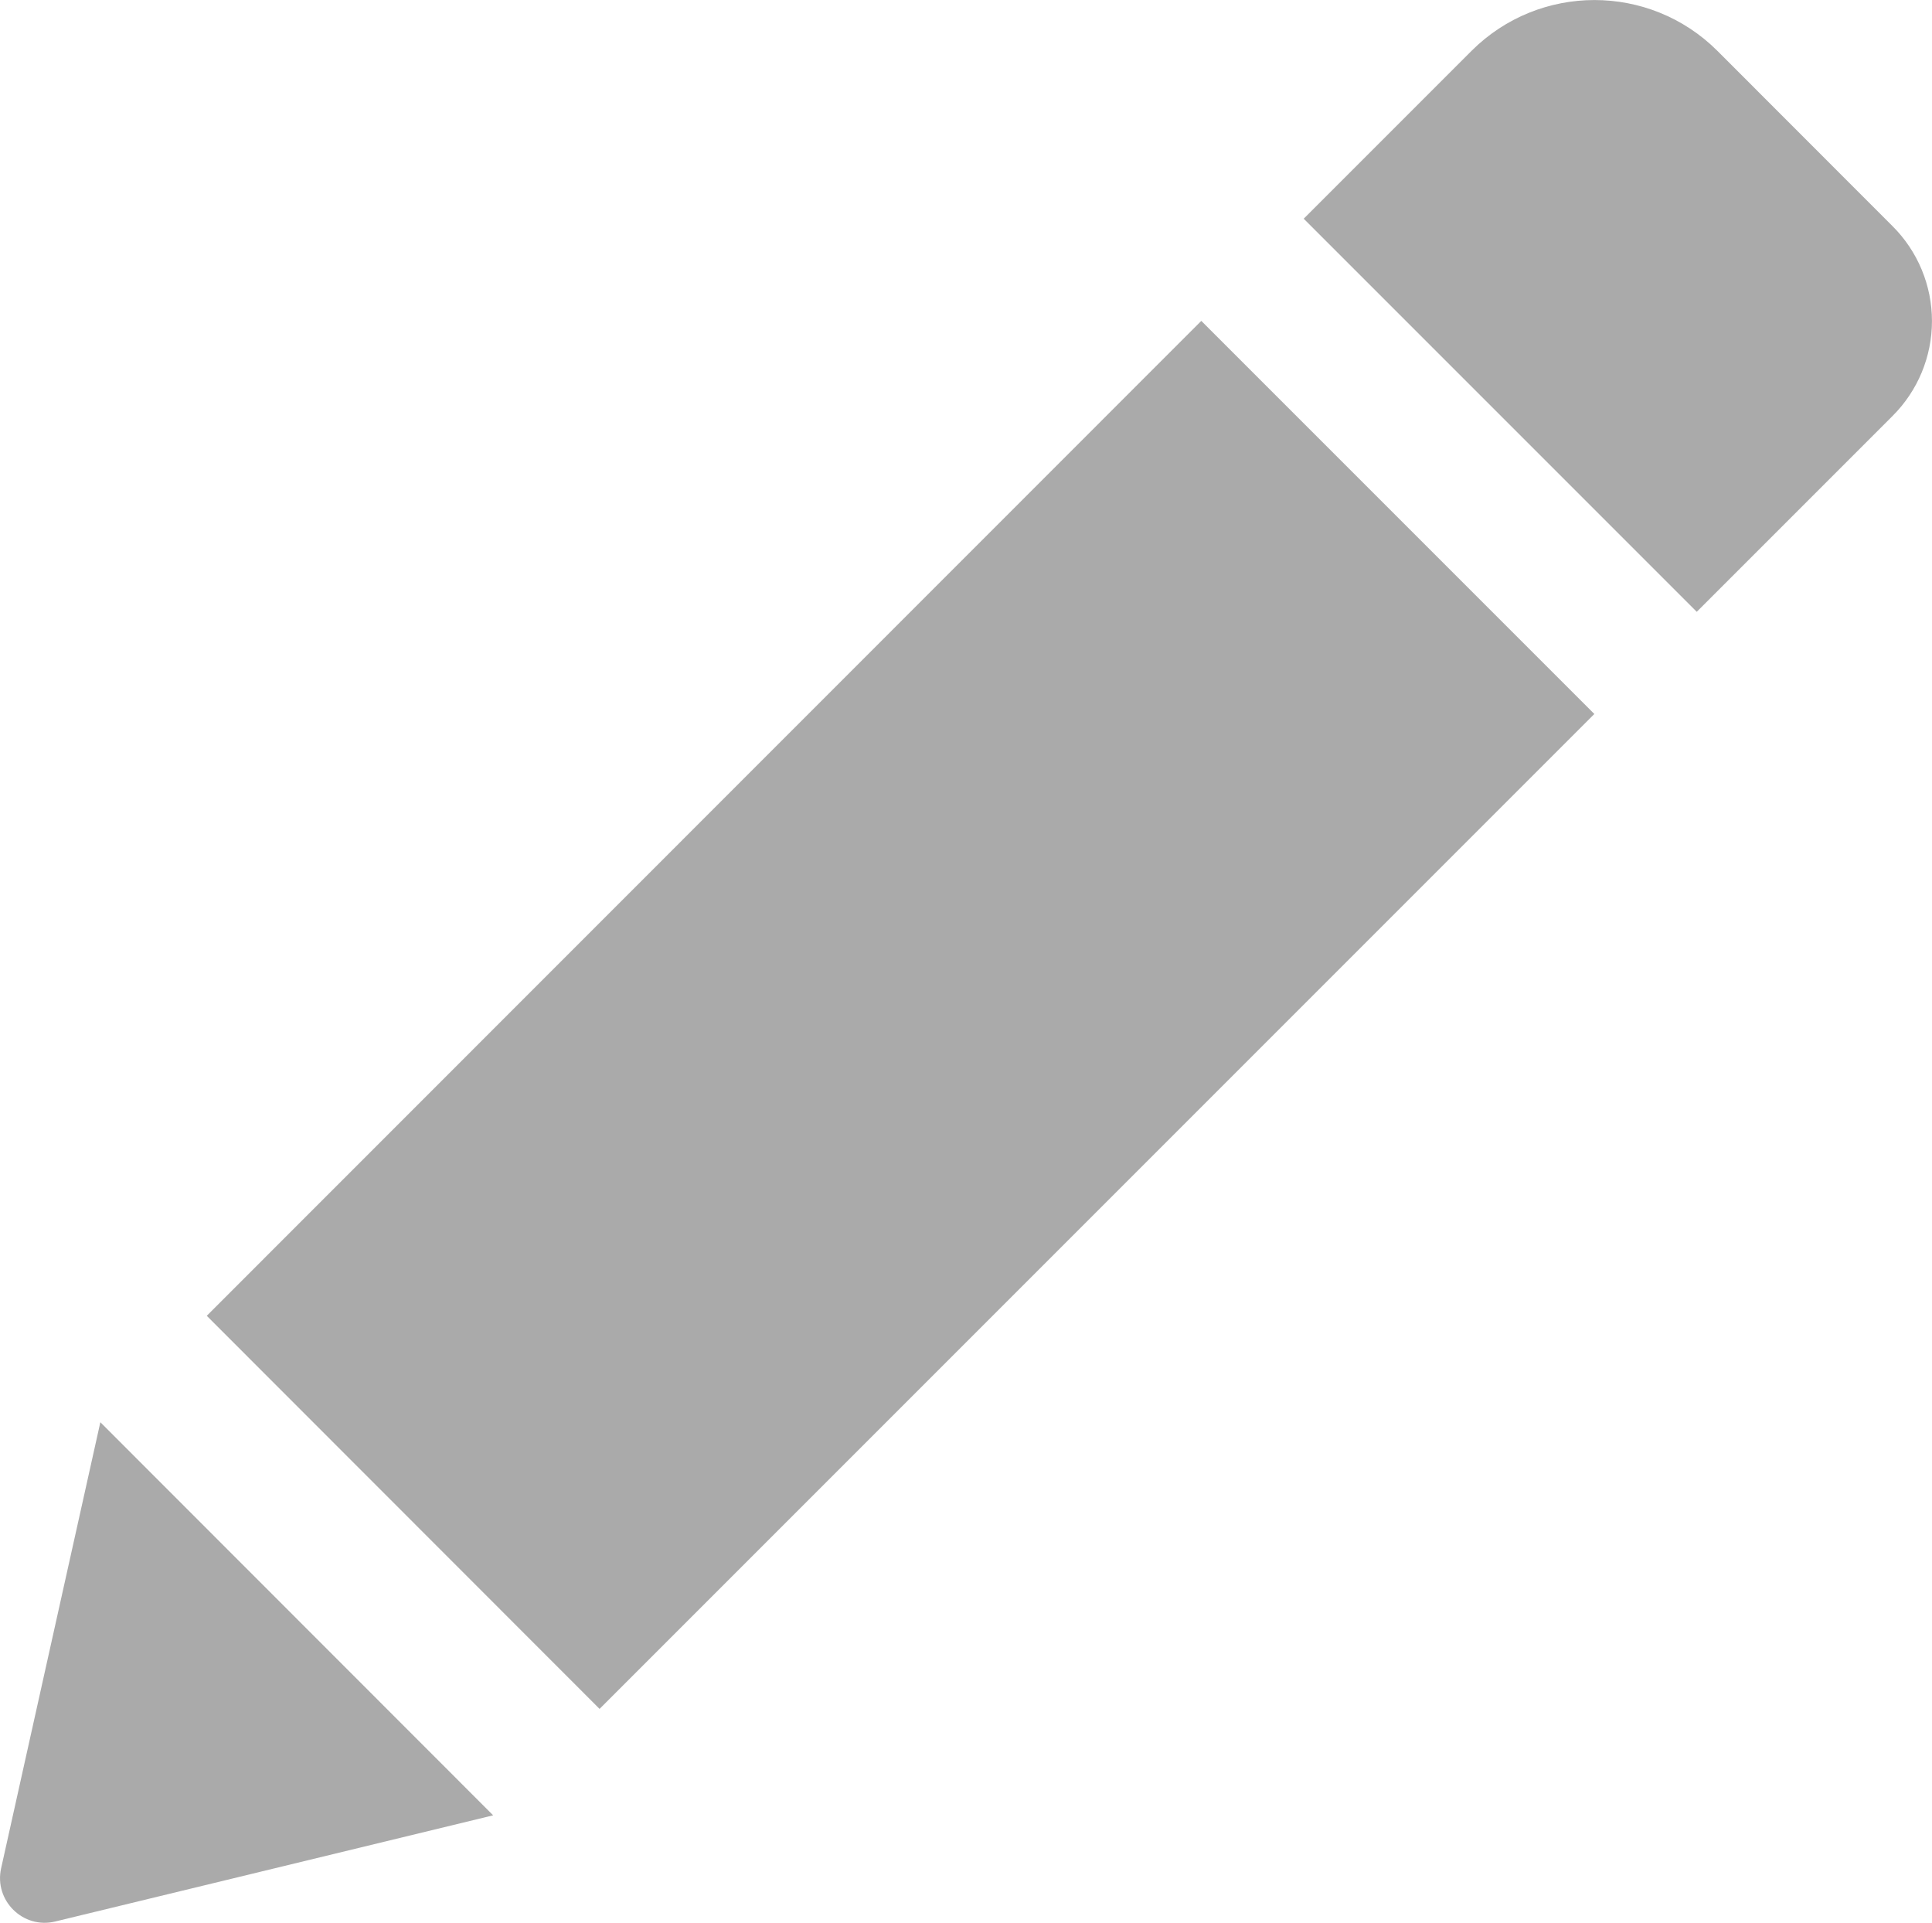
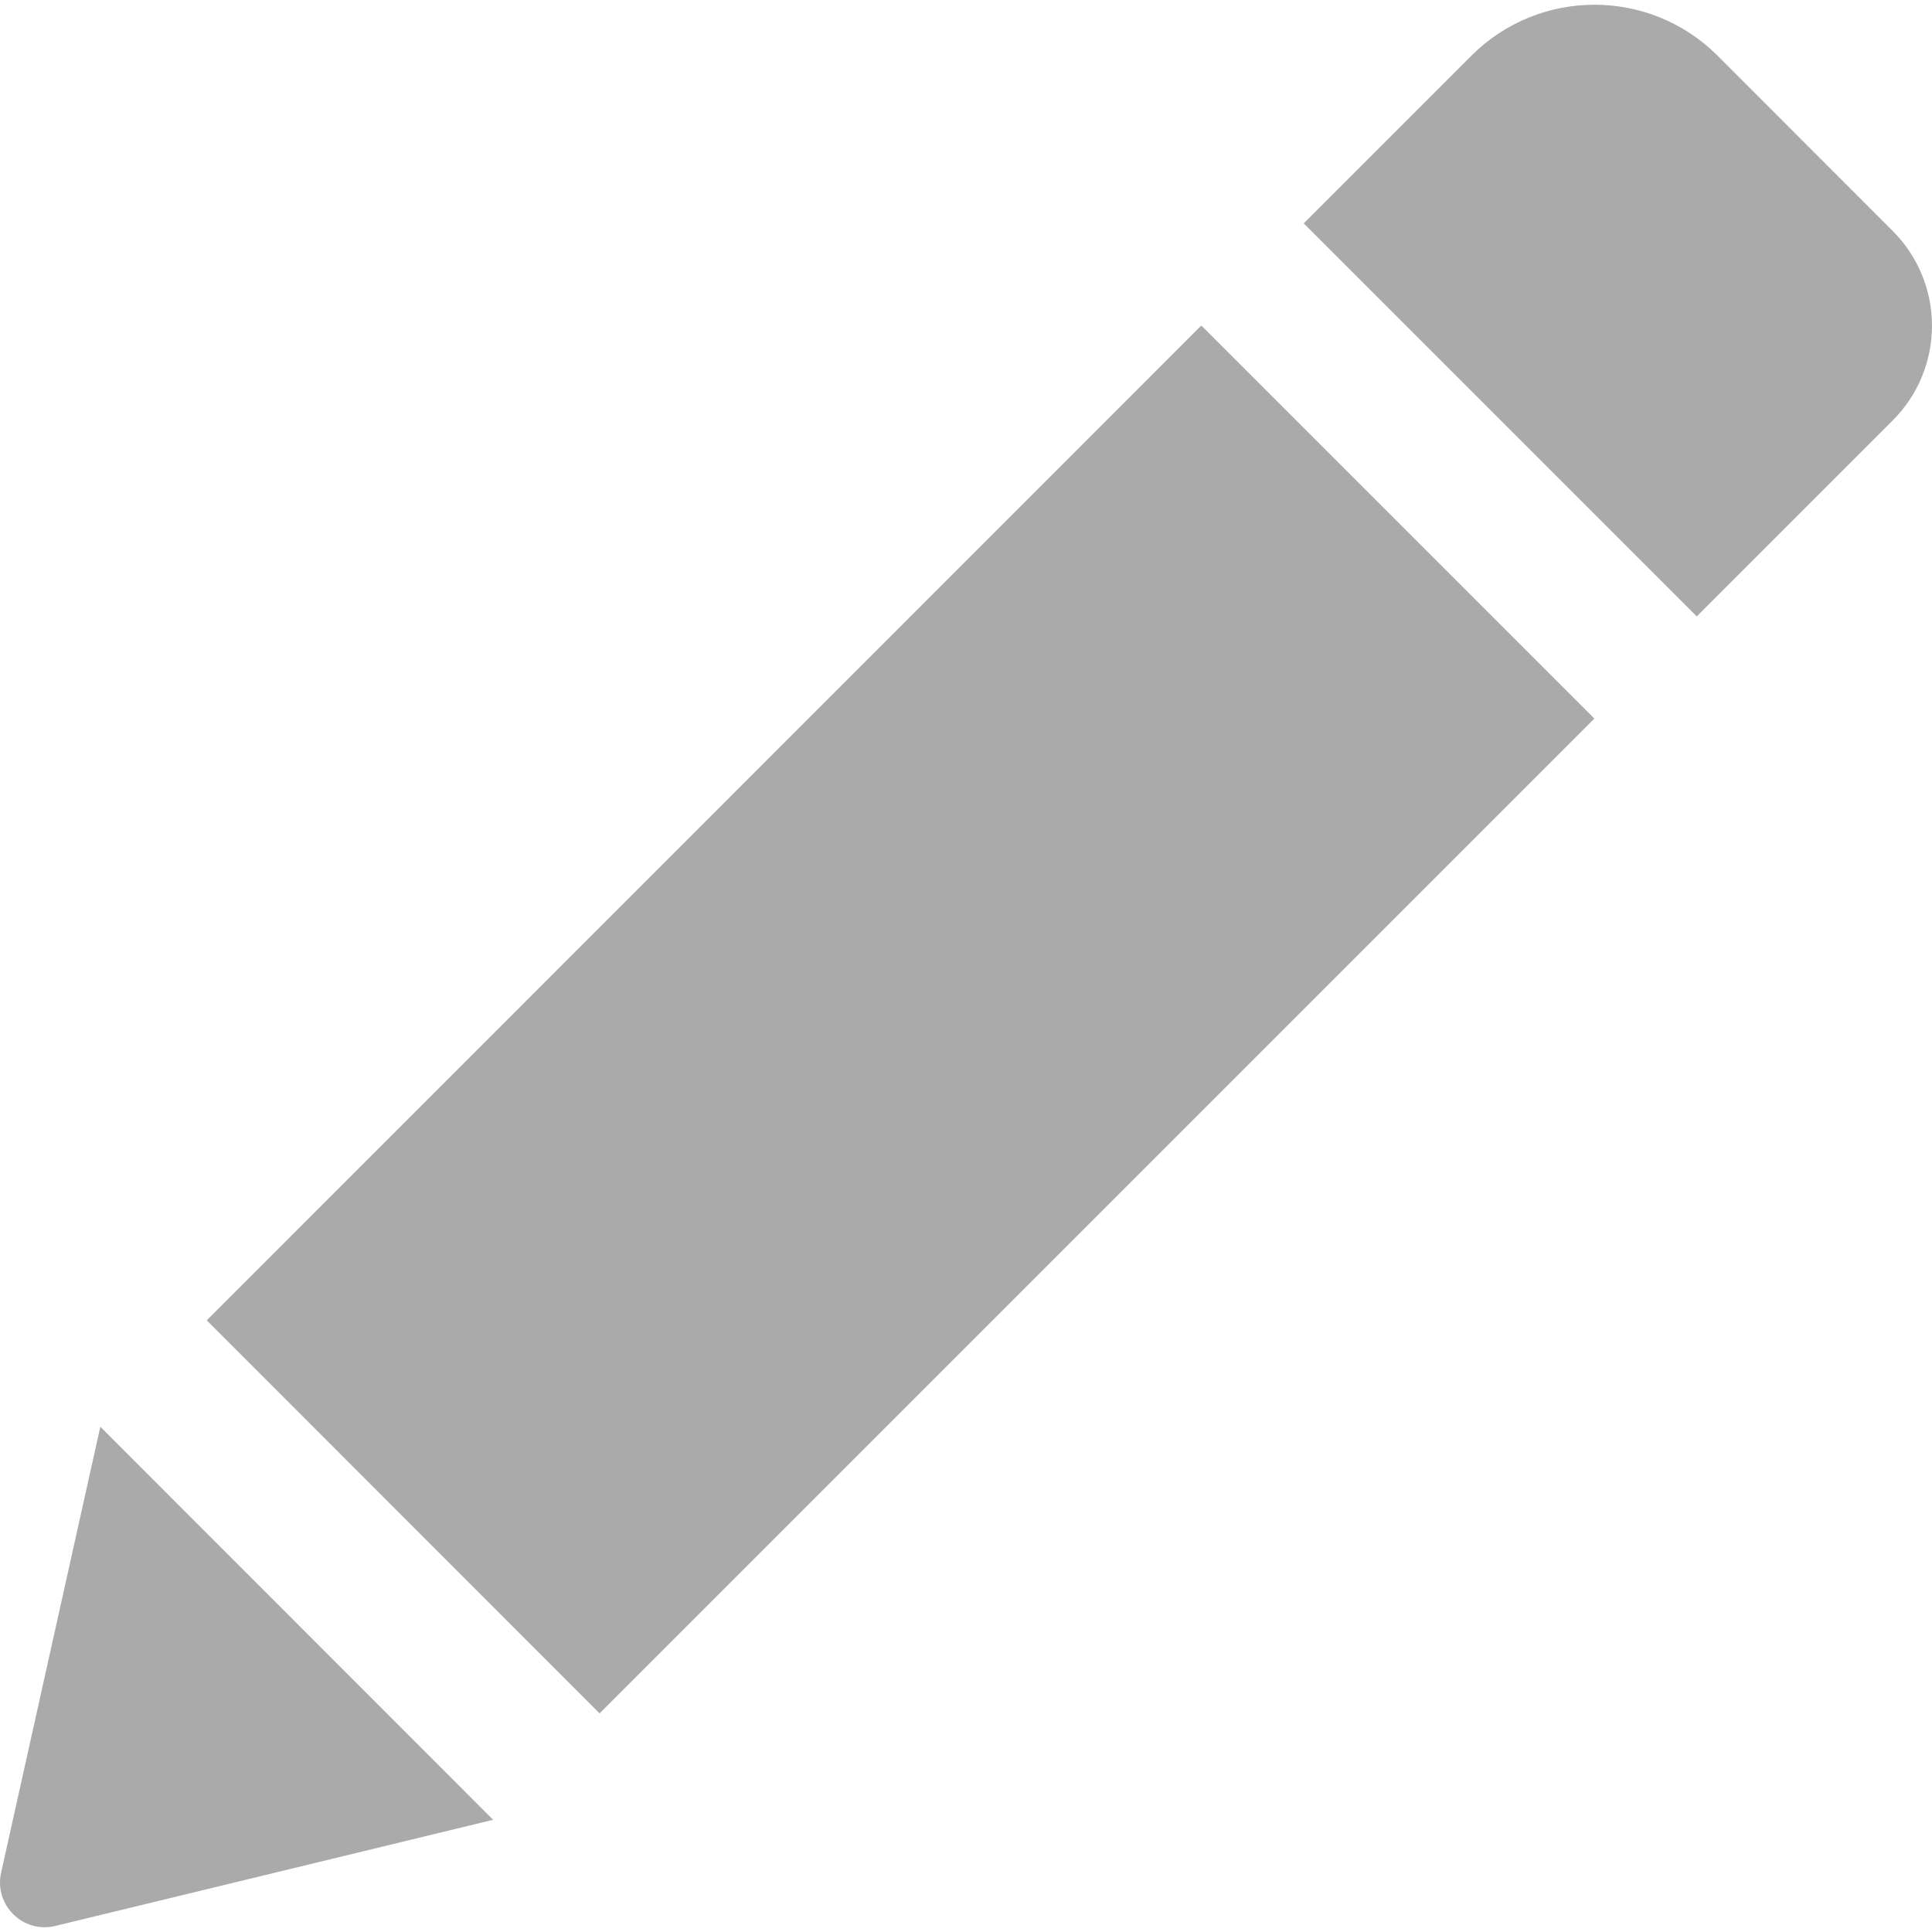
- <svg xmlns="http://www.w3.org/2000/svg" fill="#aaa" width="24" height="23.883" viewBox="0 0 15.867 15.79">
+ <svg xmlns="http://www.w3.org/2000/svg" fill="#aaa" width="12" height="12" viewBox="0 0 15.867 15.79">
  <path d="M9.866 2.635l3.228 3.228-8.17 8.17-3.226-3.228zm5.677-.778L14.104.417a1.43 1.43 0 0 0-2.018 0l-1.379 1.379 3.228 3.228 1.608-1.608a1.1 1.1 0 0 0 0-1.559zM.009 15.342c-.059.264.18.501.444.437l3.597-.872-3.226-3.228z" />
</svg>
